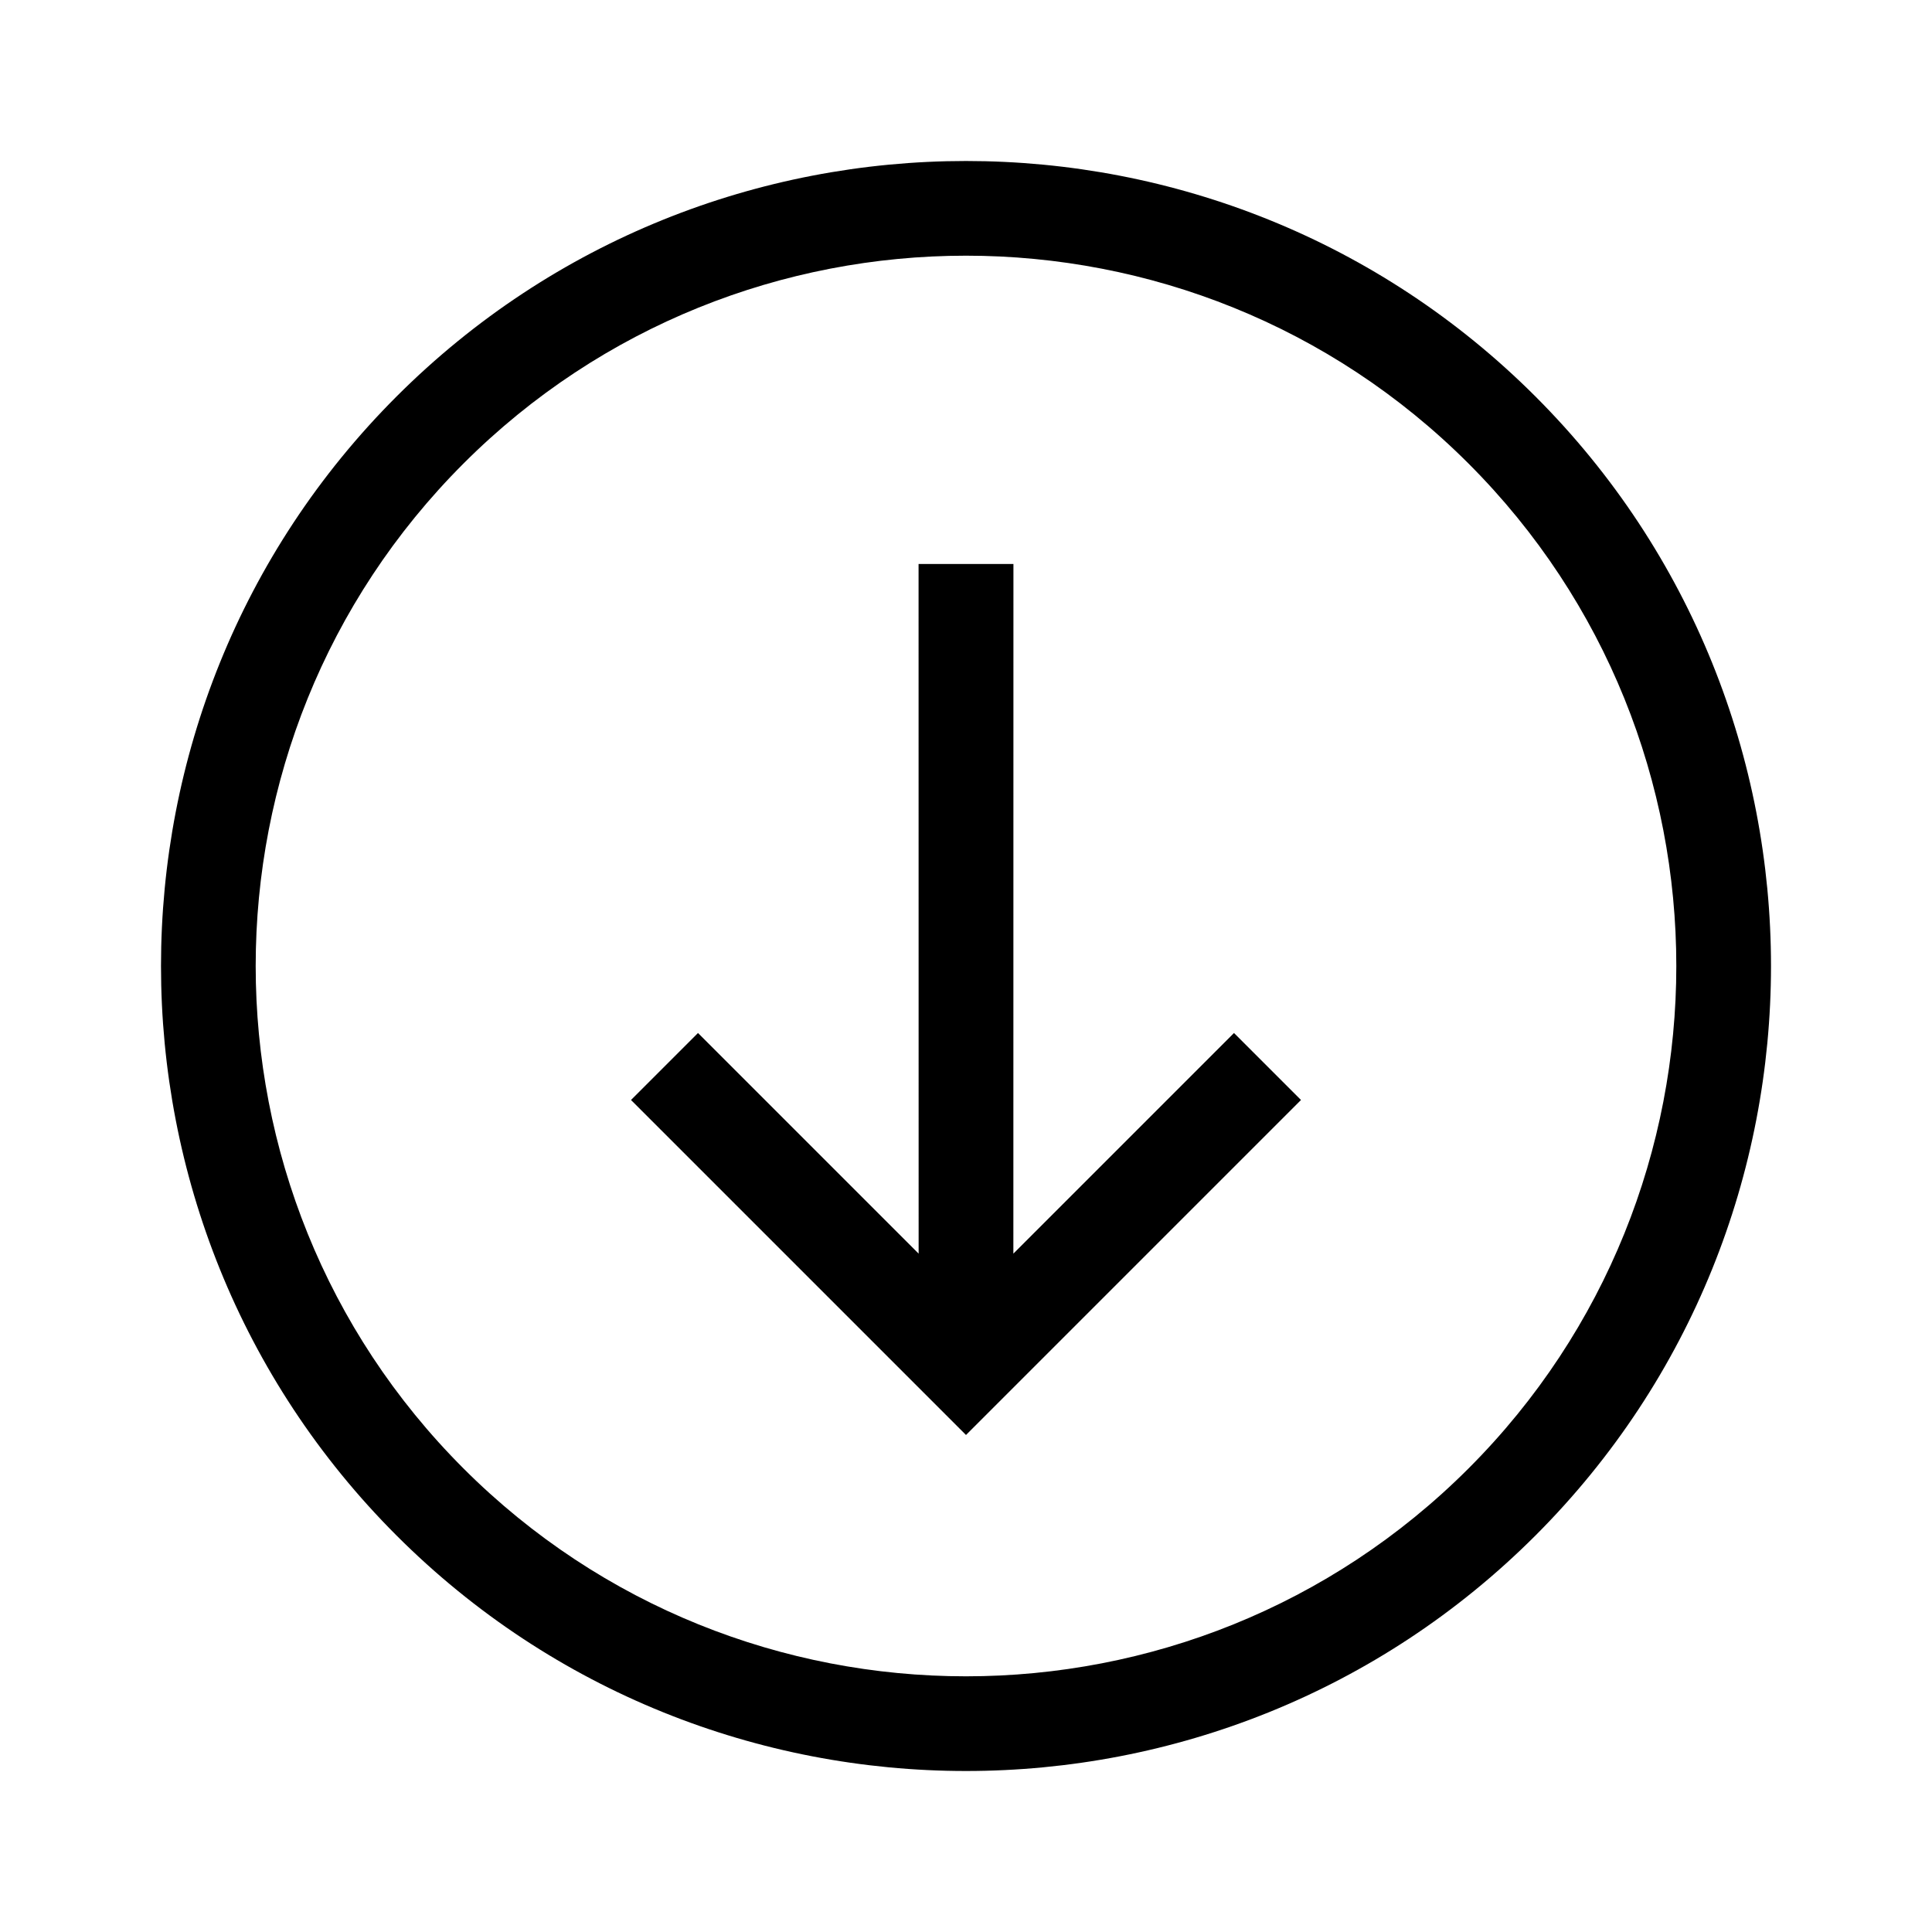
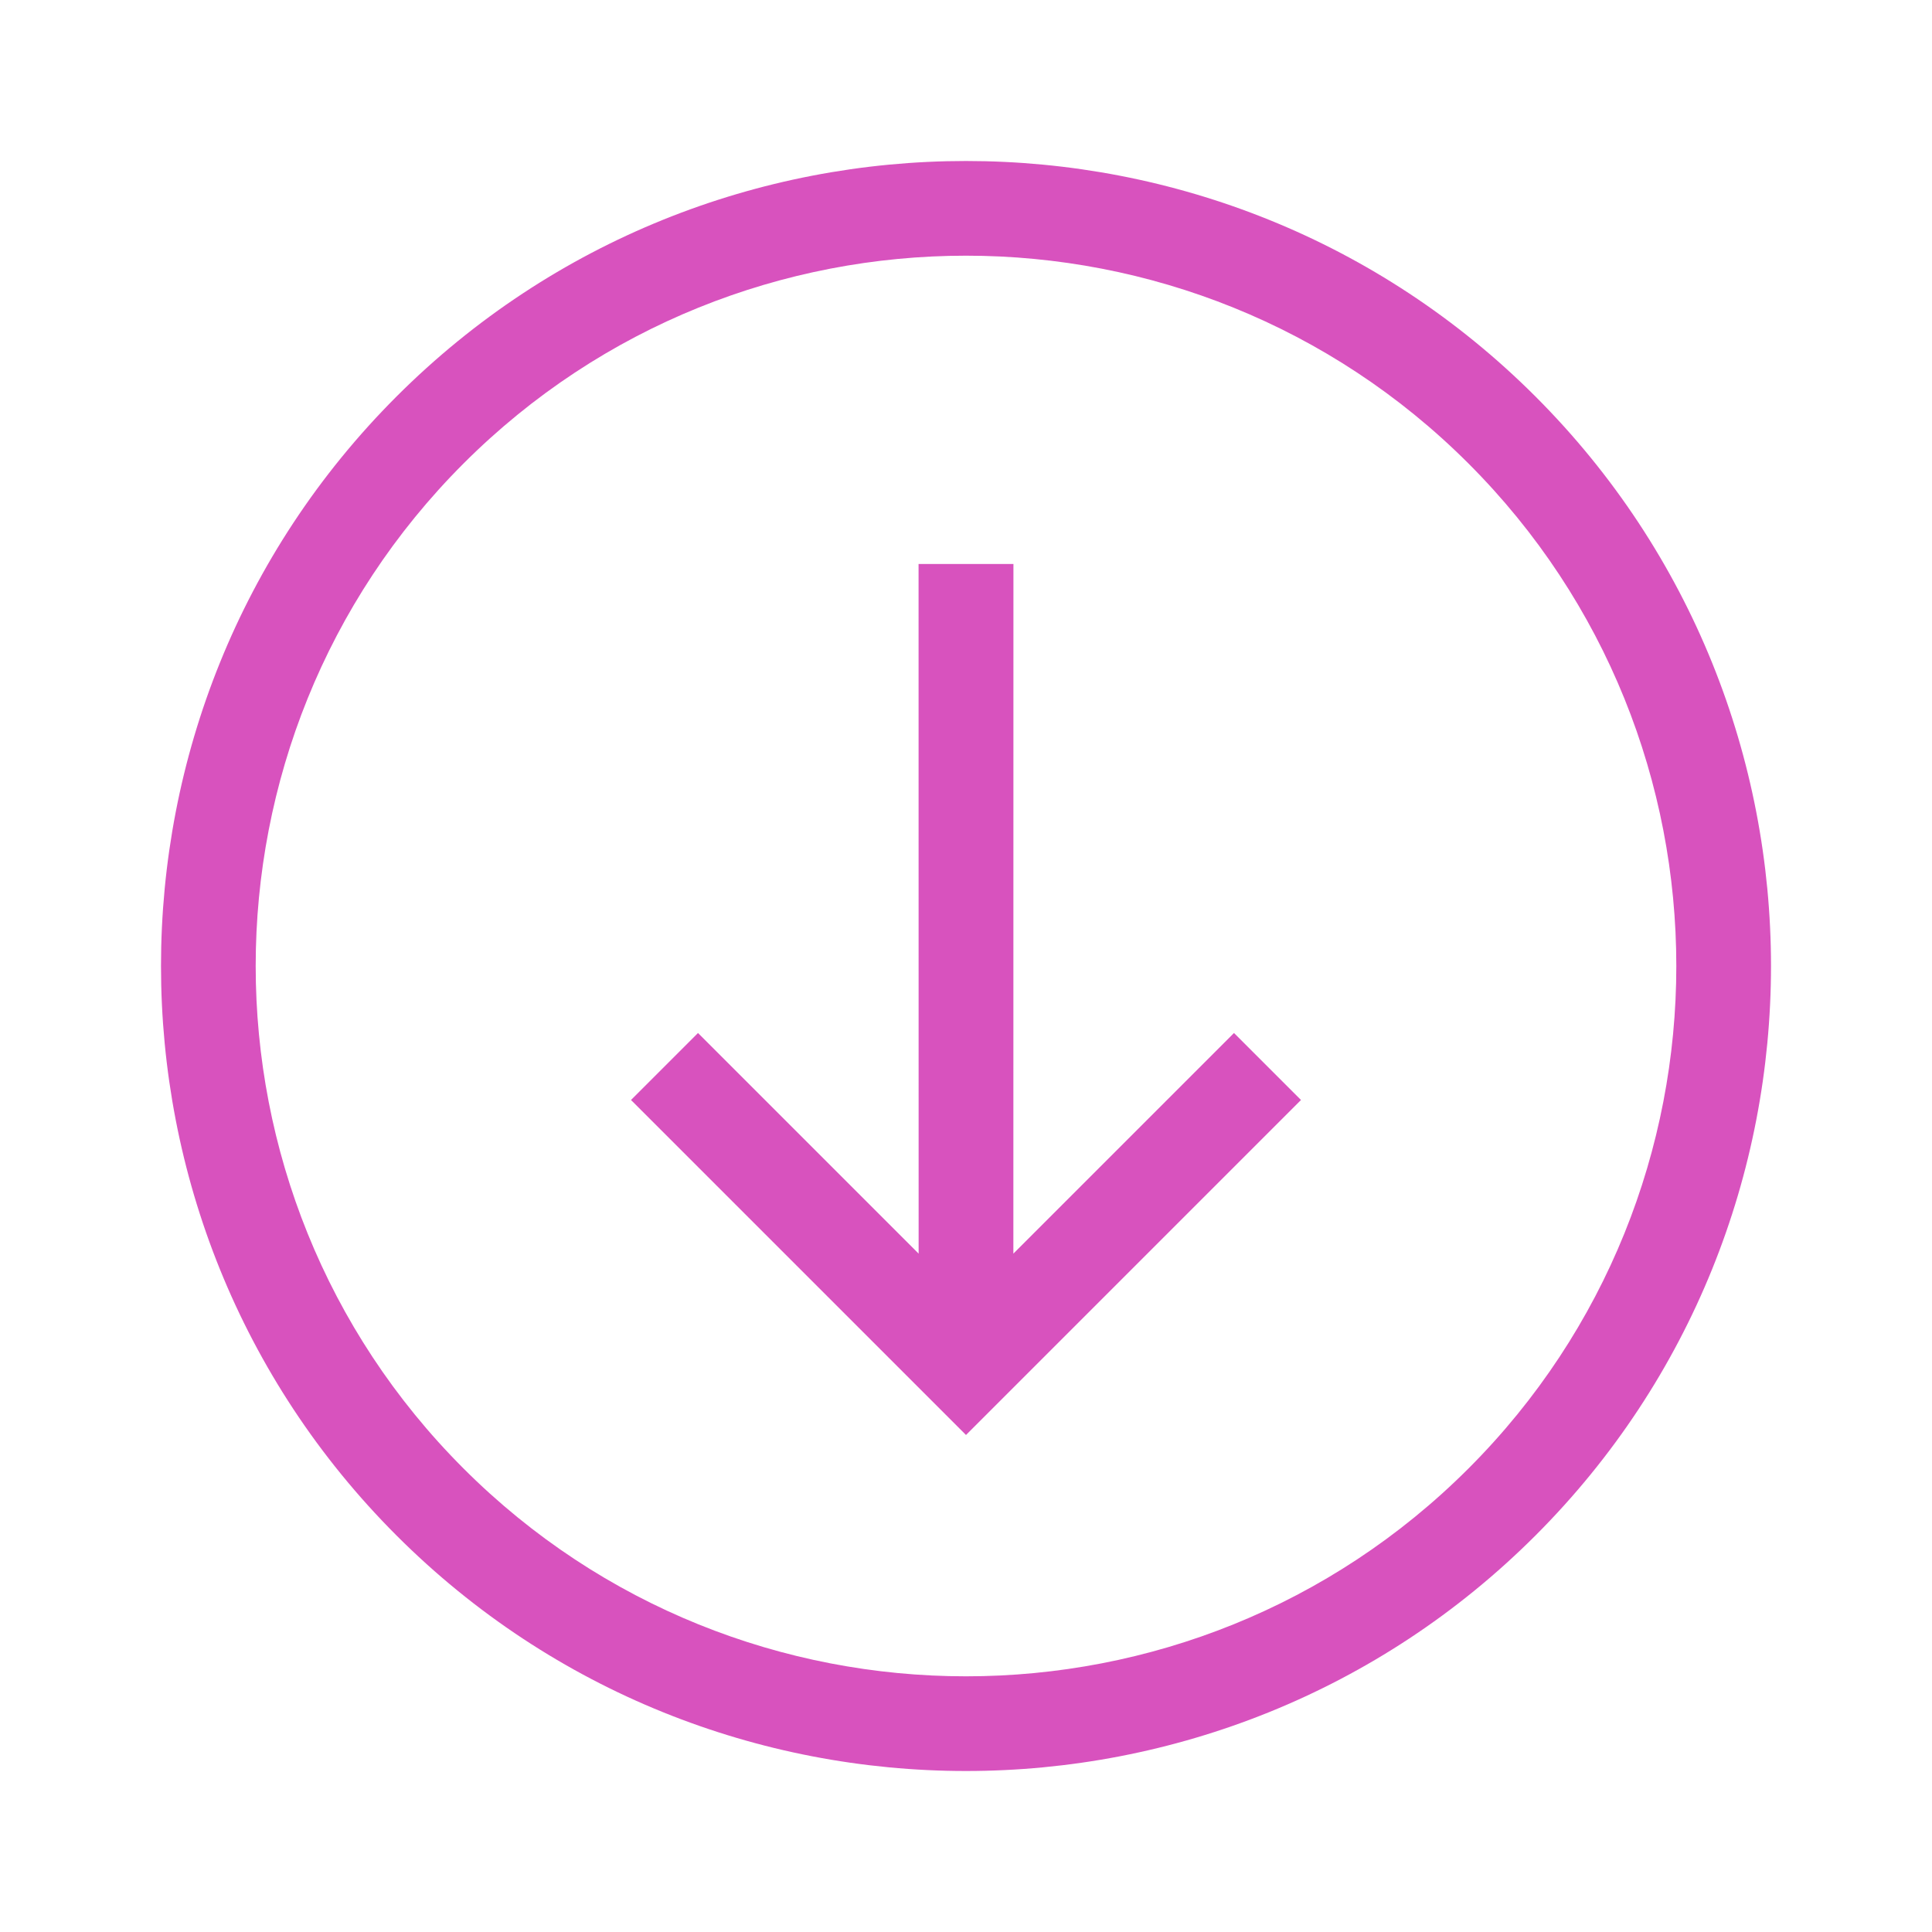
<svg xmlns="http://www.w3.org/2000/svg" viewBox="0 0 24 24">
-   <g transform="matrix(0.01041667 0 0 0.01041667 2 2)">
+   <g fill="#D852BE" transform="matrix(0.01041667 0 0 0.01041667 2 2)">
    <path d="M1559.238 360.762c-330.46-330.46-868.016-330.46-1198.476 0-330.46 330.46-330.46 868.016 0 1198.476 330.46 330.46 868.016 330.46 1198.476 0 330.46-330.46 330.46-868.016 0-1198.476ZM280.863 1639.137c-374.484-374.484-374.484-983.79 0-1358.274 374.484-374.484 983.79-374.484 1358.274 0 374.484 374.484 374.484 983.79 0 1358.274-374.484 374.484-983.79 374.484-1358.274 0Zm359.543-599.239 263.106 263.106-.08-822.395h113.136l-.08 822.395 263.106-263.106 79.898 79.899L960 1519.289l-399.492-399.492 79.898-79.899Z" fill-rule="evenodd" />
  </g>
</svg>
